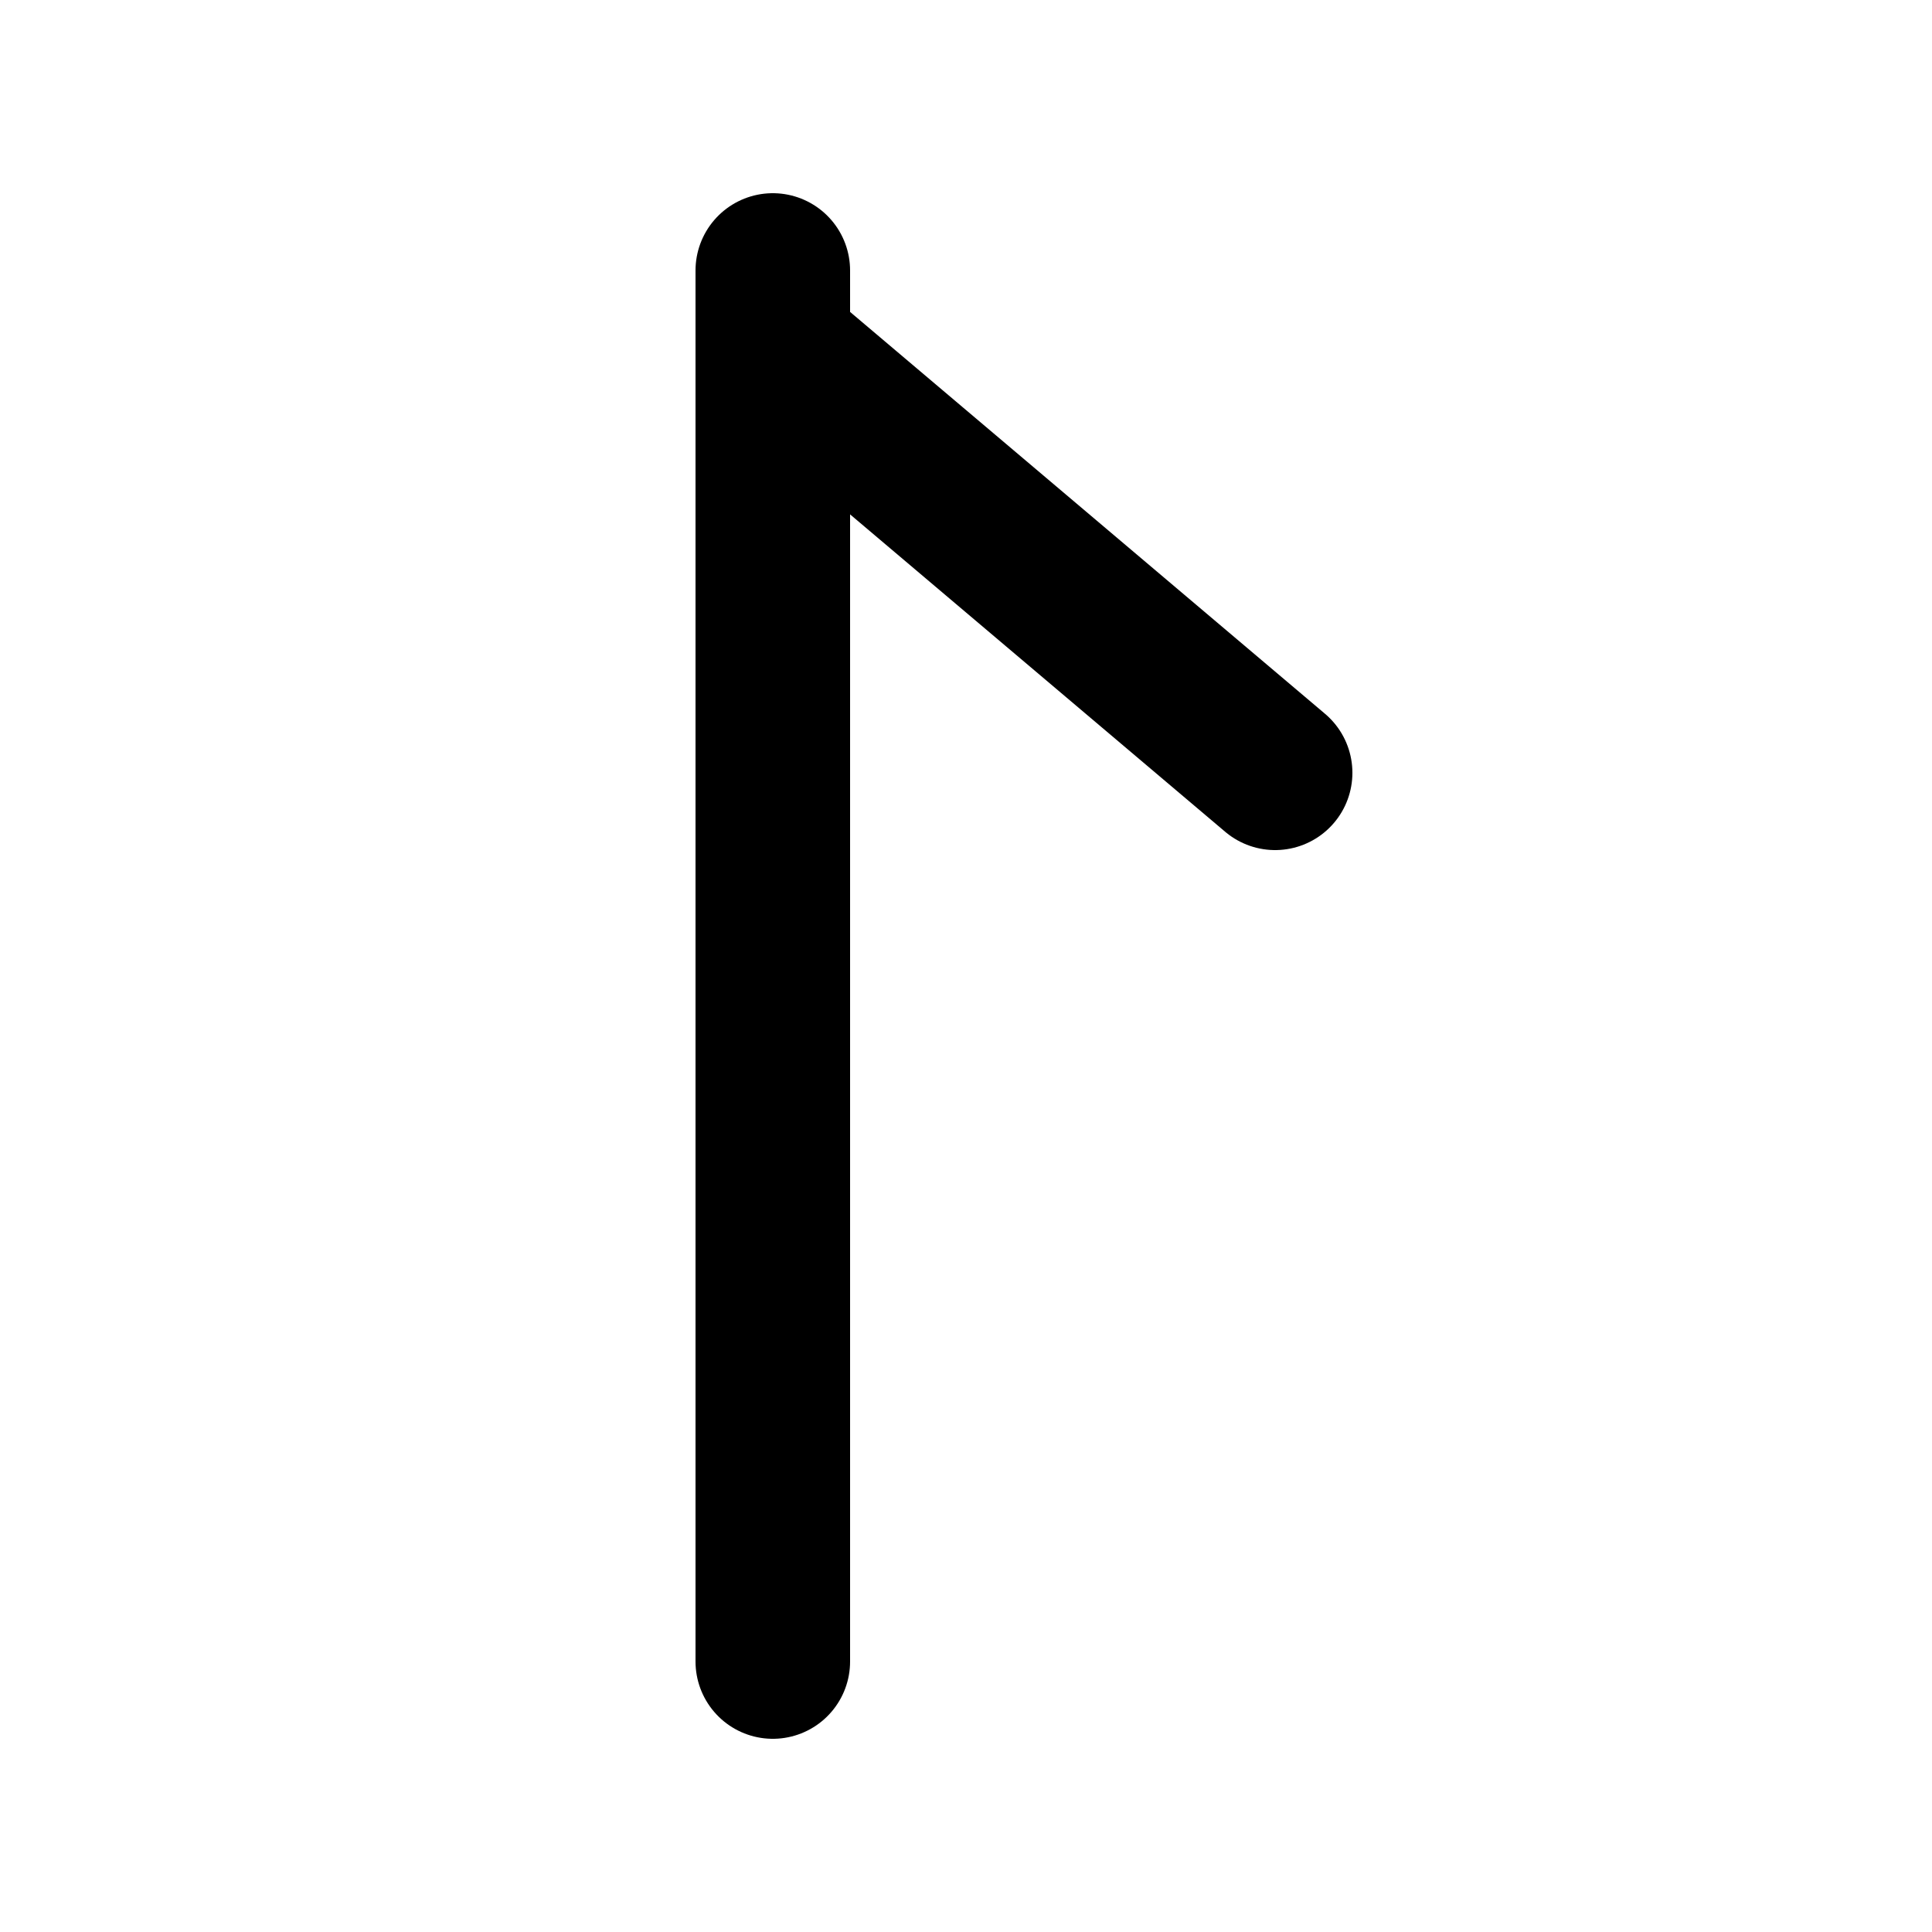
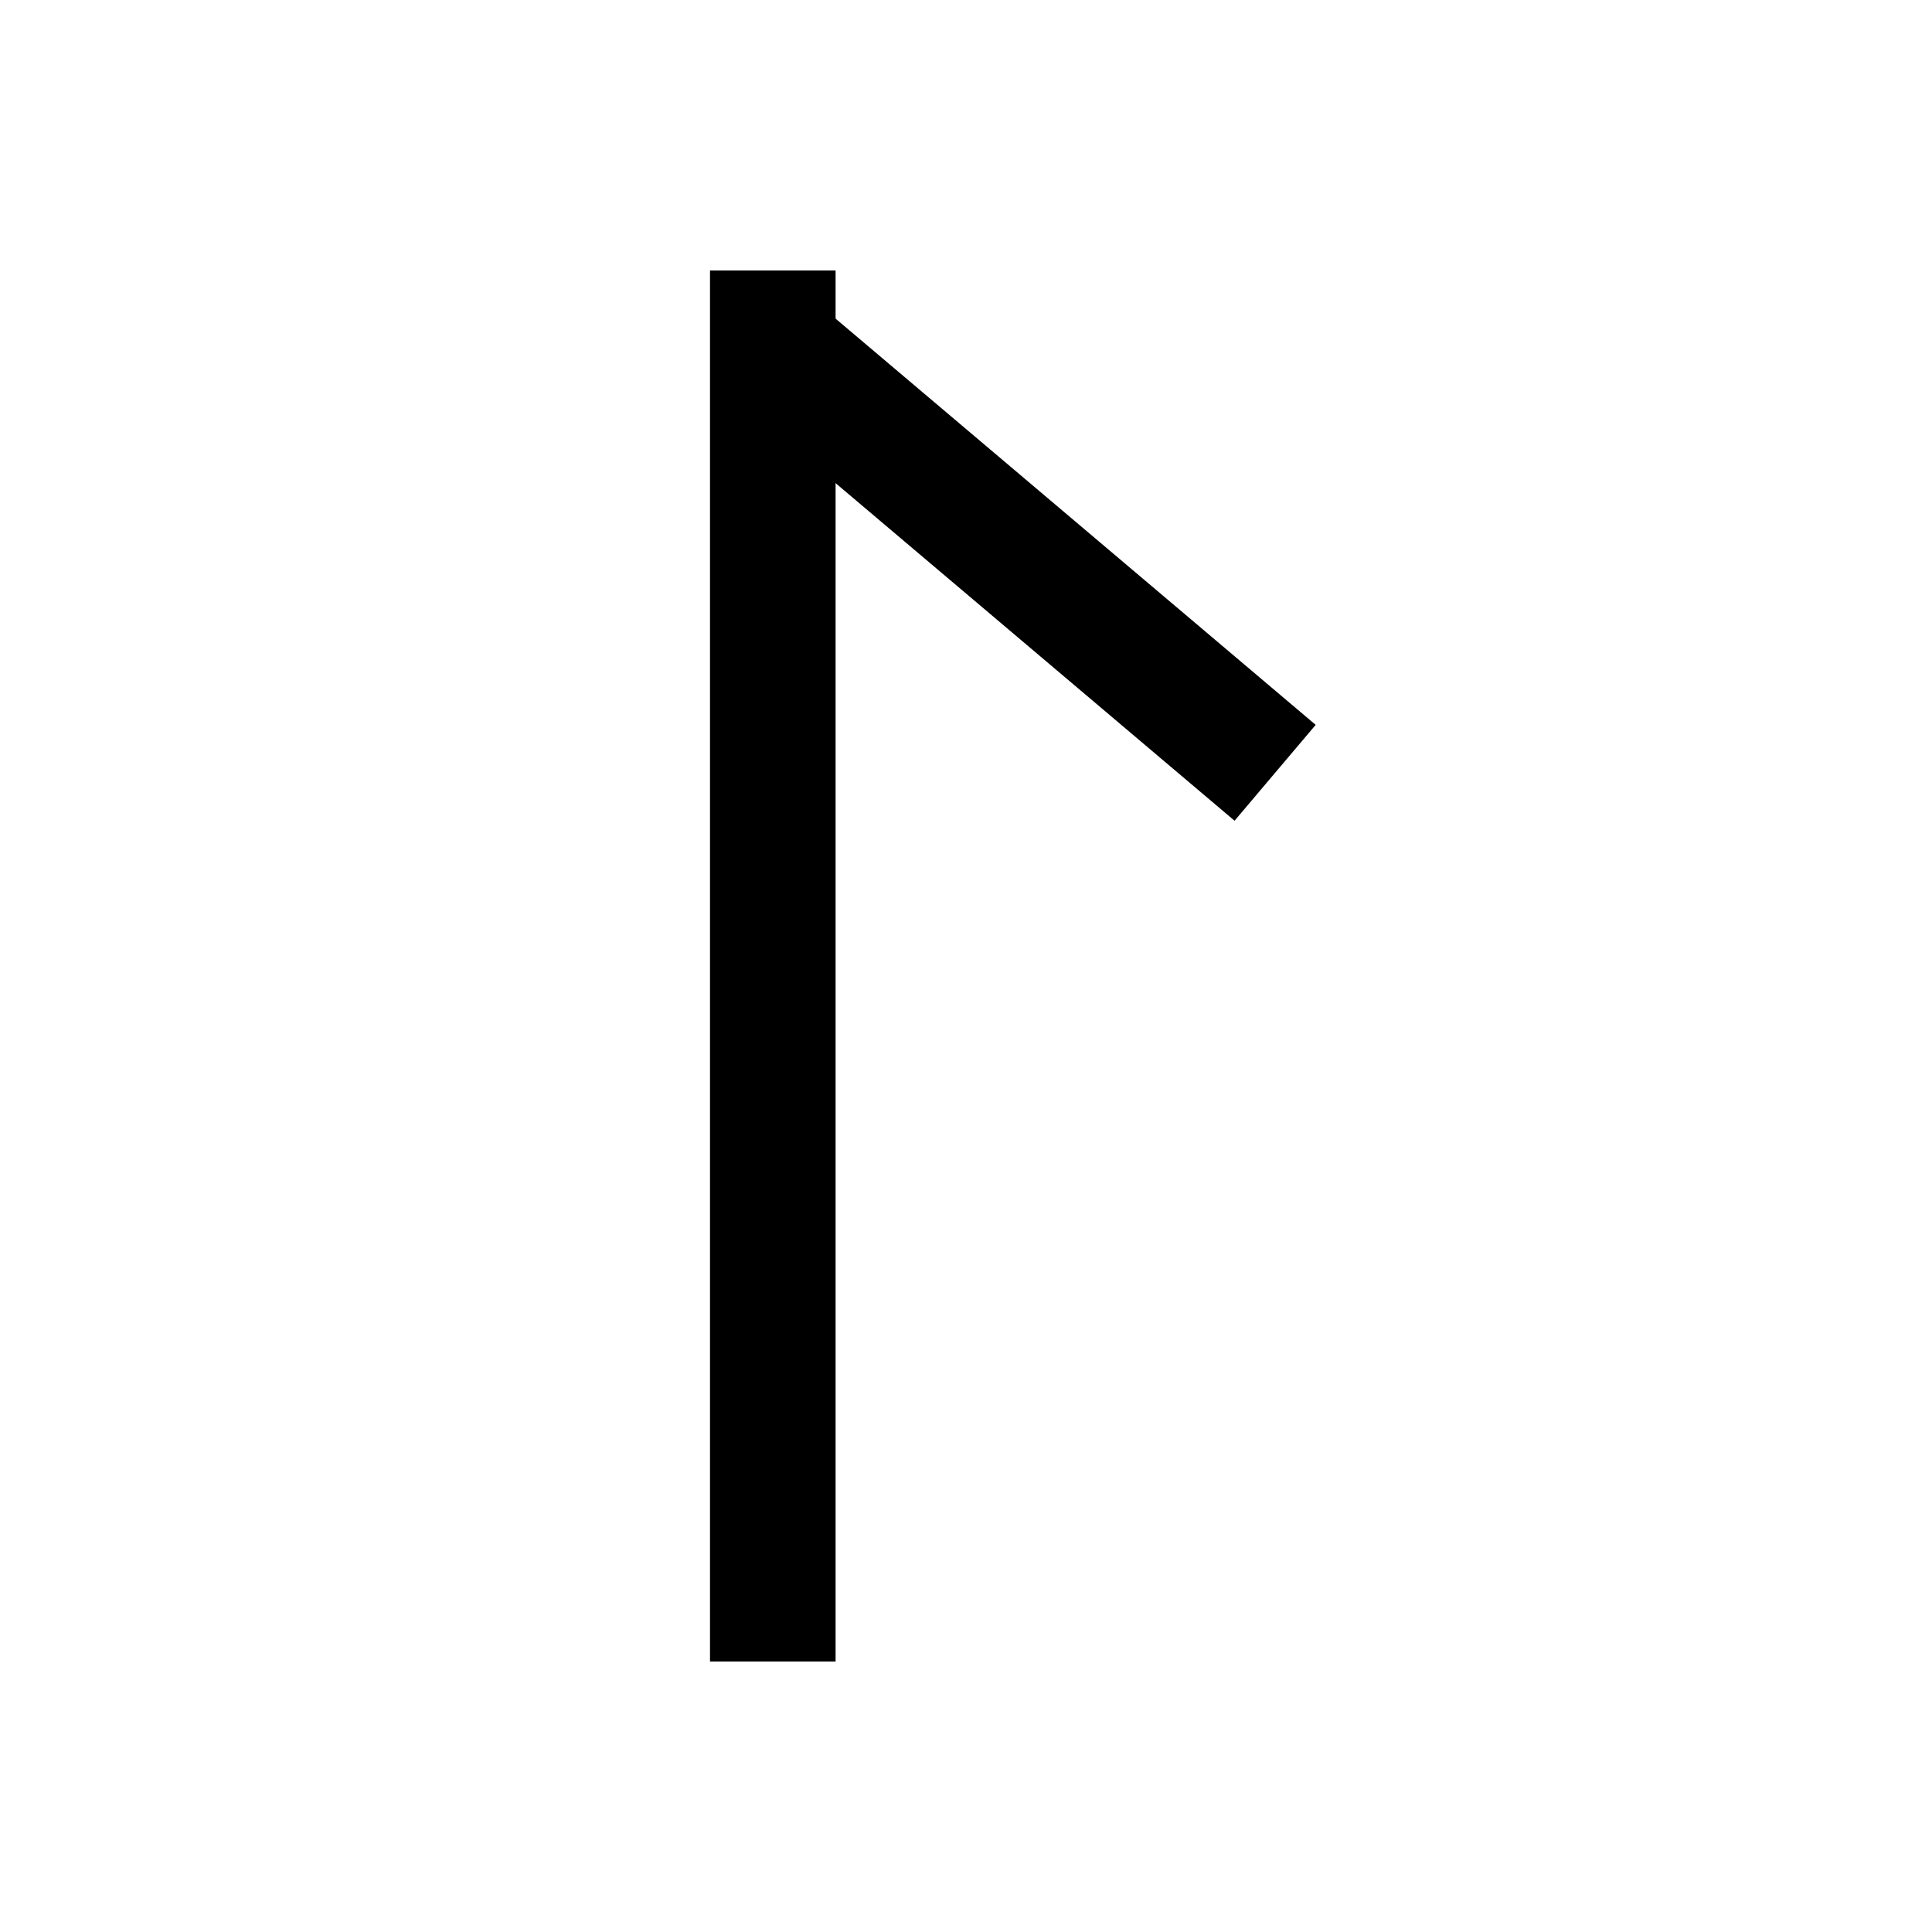
<svg xmlns="http://www.w3.org/2000/svg" viewBox="0 0 100 100" aria-hidden="true">
-   <g fill="none" stroke="#000" stroke-width="8" stroke-linecap="round" stroke-linejoin="round">
+   <g fill="none" stroke="#000" stroke-width="6.5" stroke-linecap="butt" stroke-linejoin="miter" stroke-miterlimit="3">
    <path d="M40 14V86" />
    <path d="M40 18L66 40" />
  </g>
</svg>
